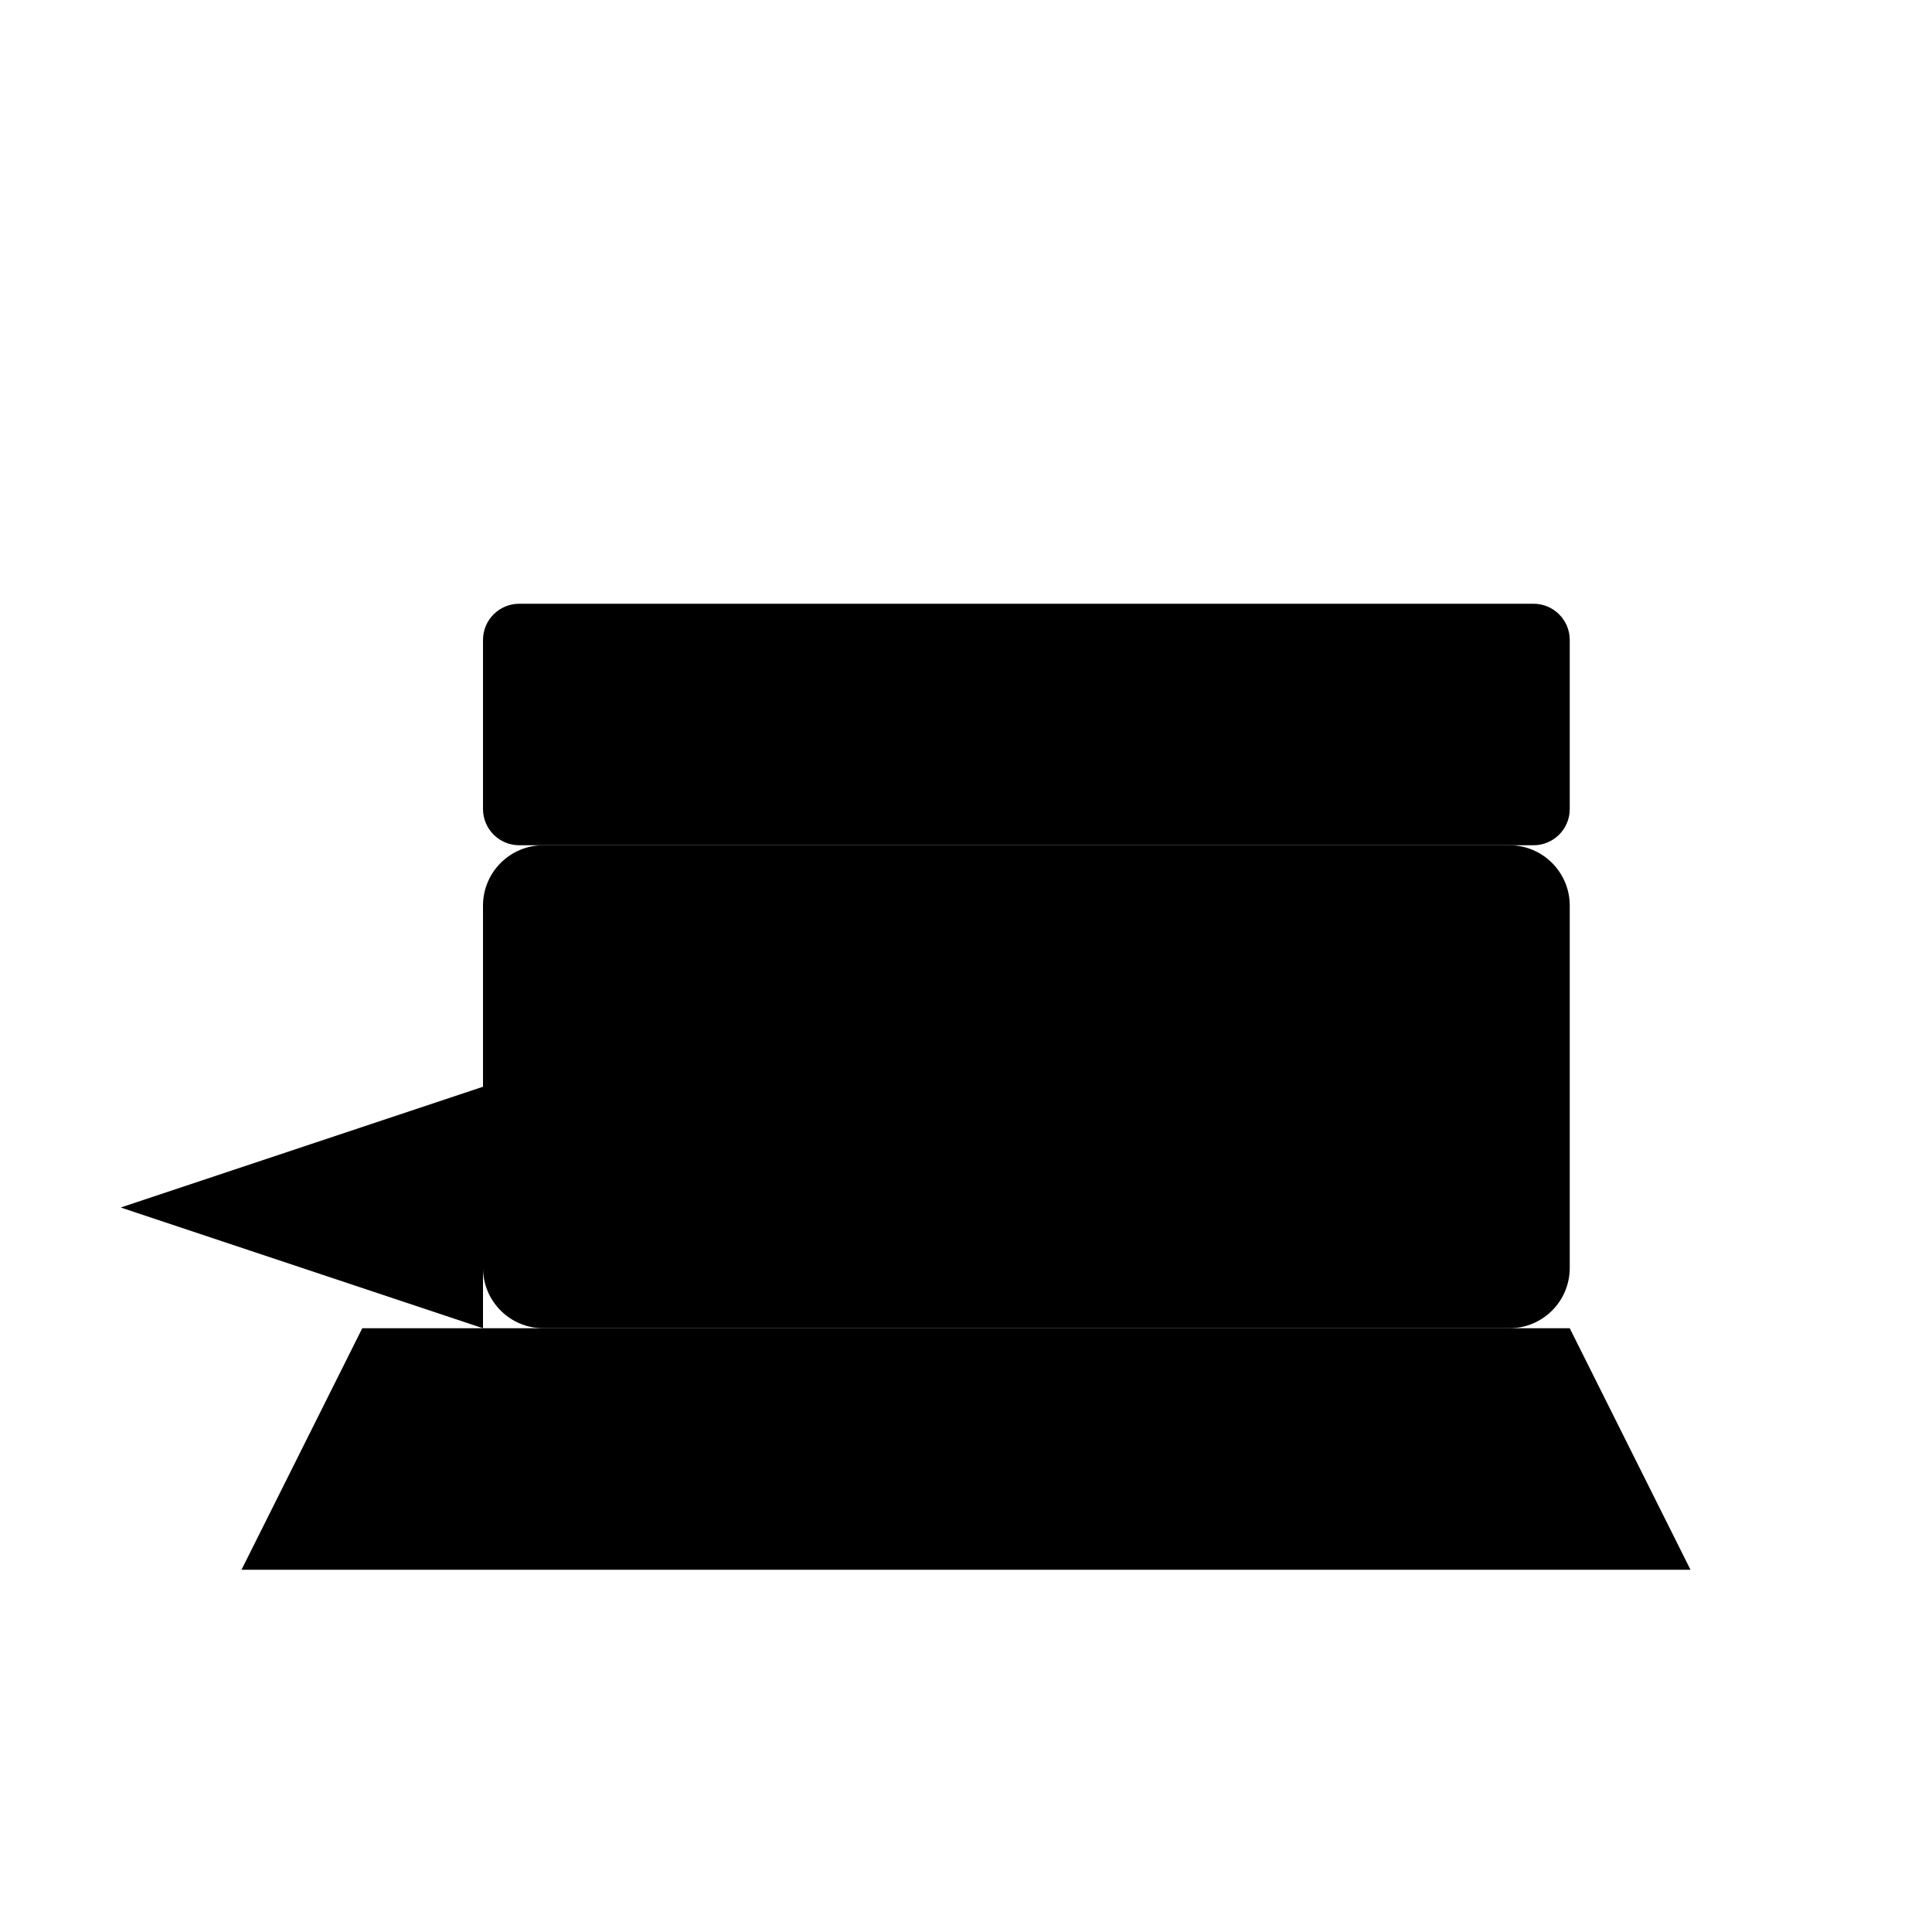
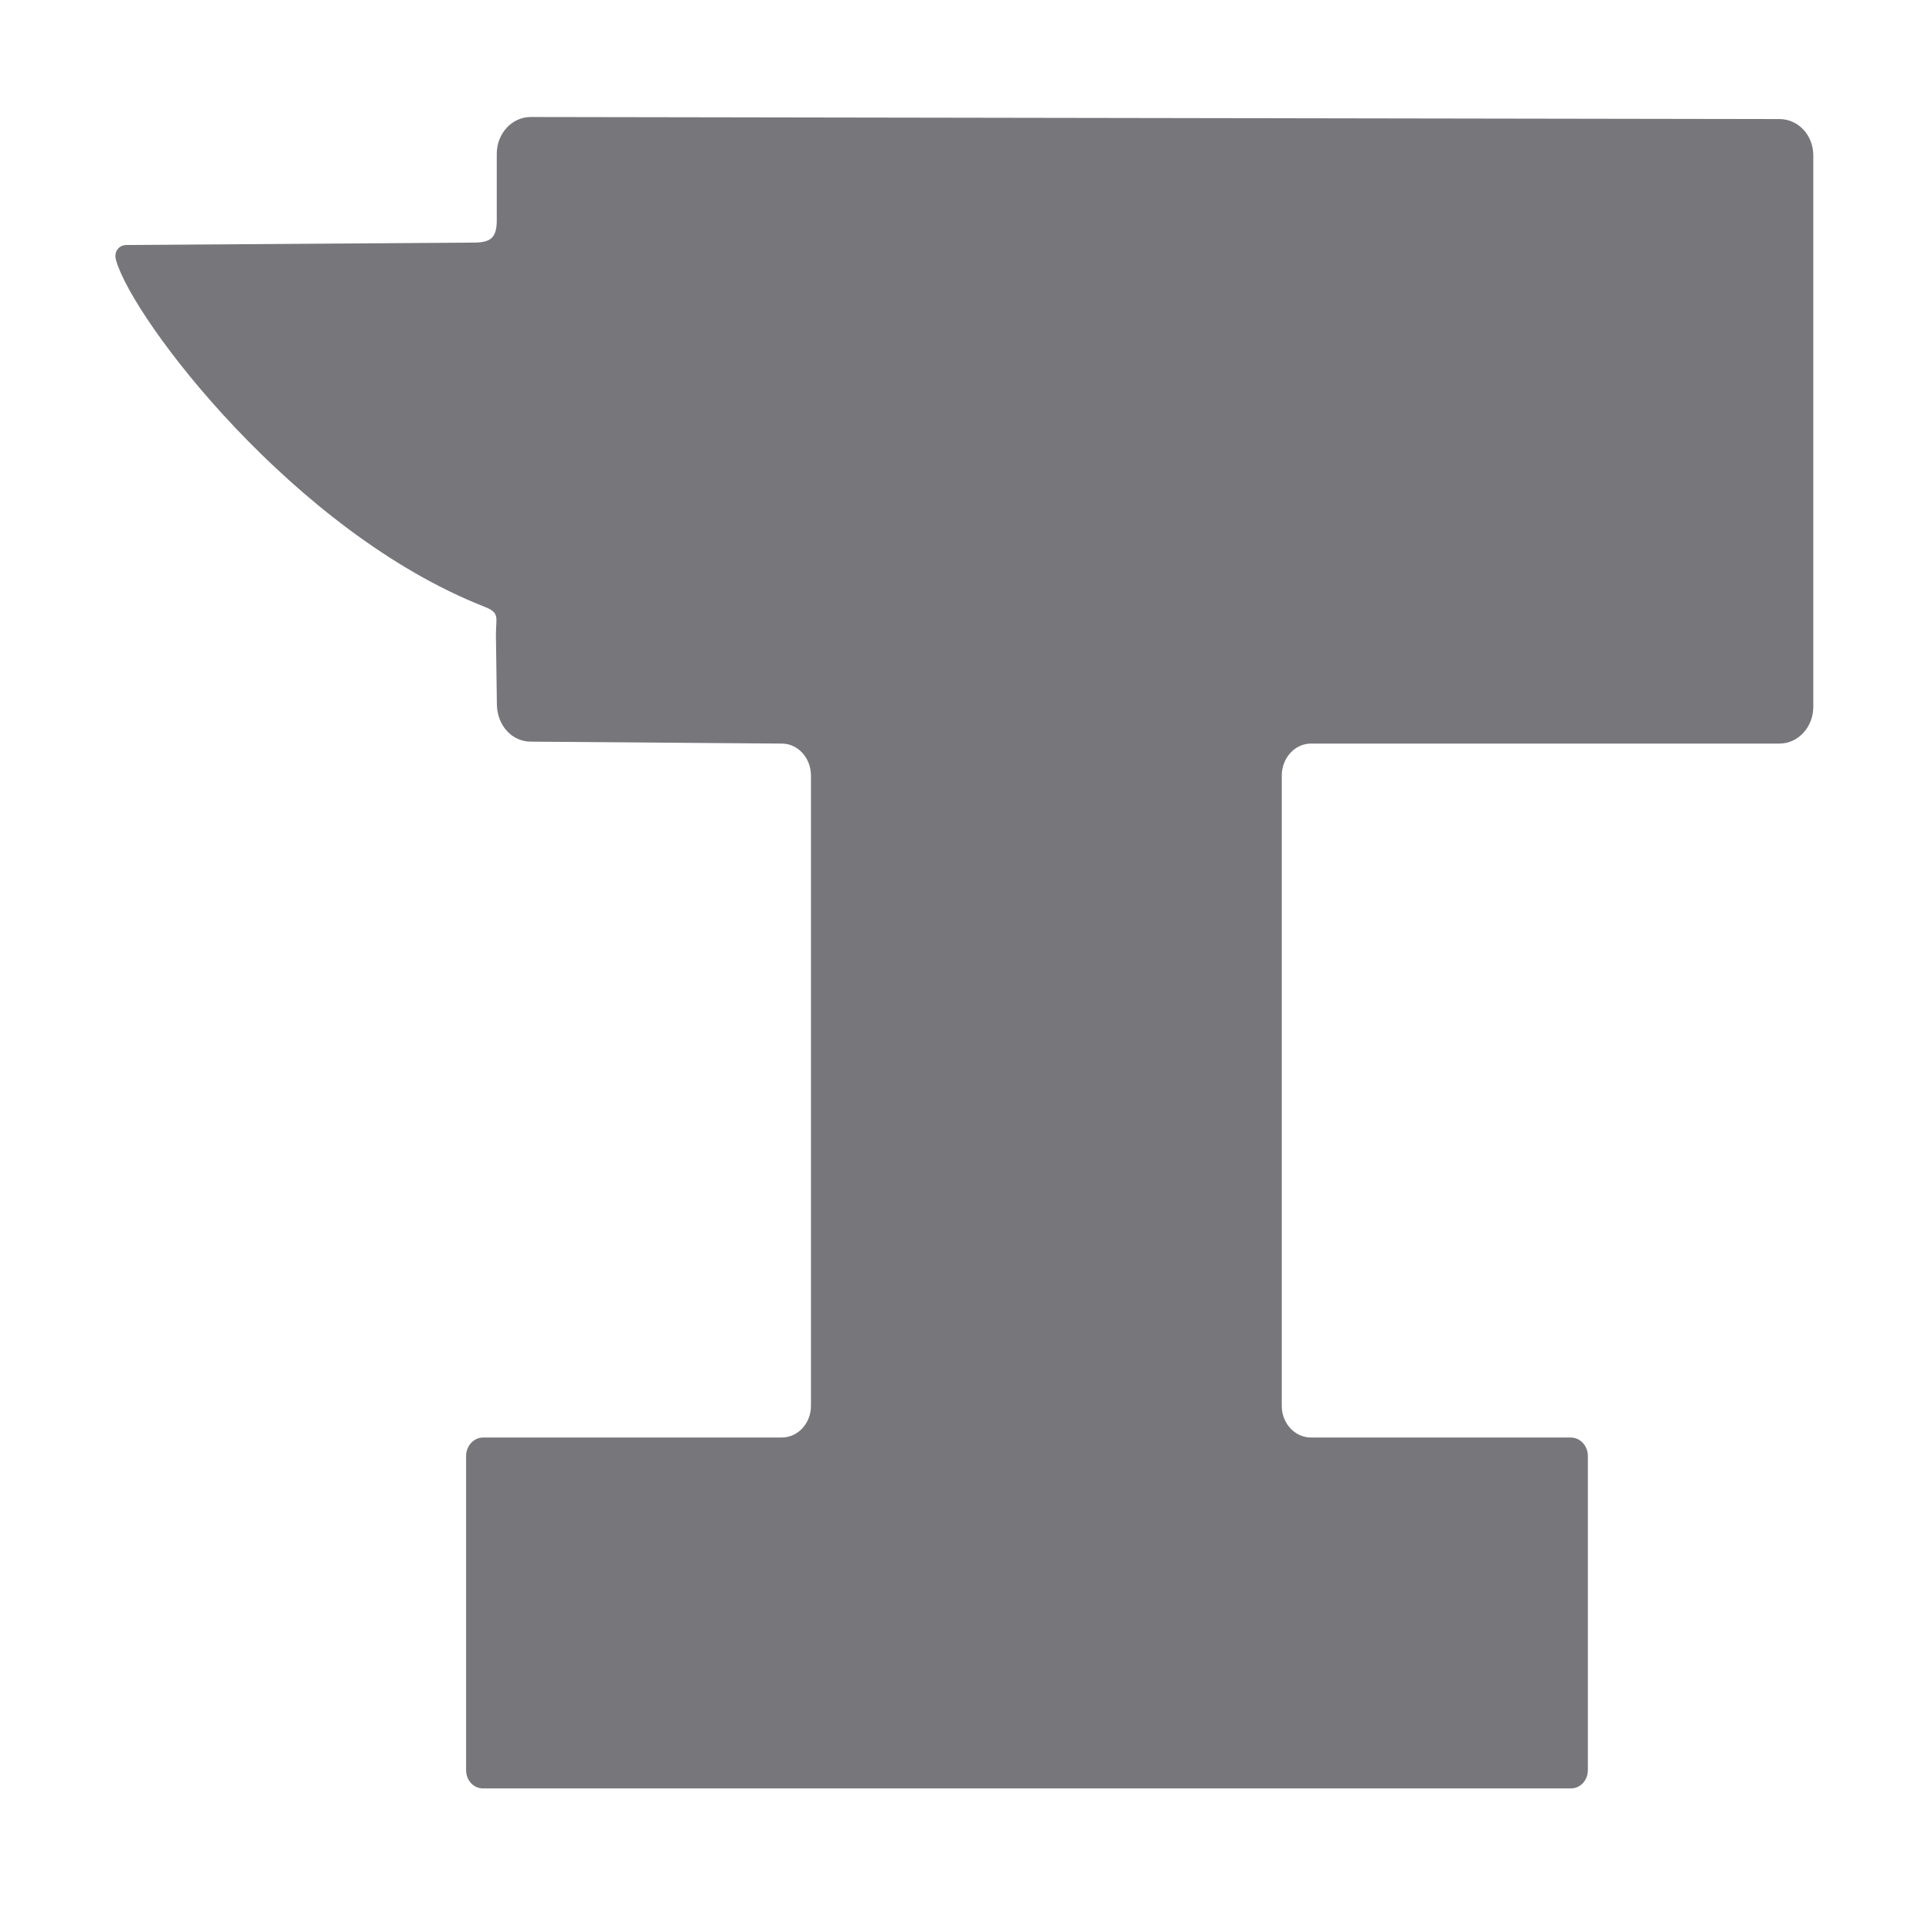
- <svg xmlns="http://www.w3.org/2000/svg" width="16" height="16" viewBox="0 0 16 16">
-   <path d="M1,10 L4,9 L4,11 Z" fill="currentColor" />
-   <rect x="4" y="7" width="9" height="4" rx="0.5" fill="currentColor" />
-   <rect x="4" y="5" width="9" height="2" rx="0.3" fill="currentColor" />
-   <path d="M2,13 L14,13 L13,11 L3,11 Z" fill="currentColor" />
-   <rect x="7" y="5.5" width="2" height="1" rx="0.2" fill="#00000044" />
+ <svg xmlns="http://www.w3.org/2000/svg" height="16px" viewBox="0 0 16 16" width="16px">
+   <path d="m 4.395 0.969 c -0.156 0 -0.281 0.137 -0.281 0.305 v 0.551 c 0 0.148 -0.055 0.184 -0.191 0.184 l -2.875 0.02 c -0.066 0 -0.109 0.059 -0.086 0.129 c 0.141 0.492 1.477 2.25 3.051 2.867 c 0.129 0.051 0.094 0.086 0.094 0.234 l 0.008 0.578 c 0.004 0.172 0.125 0.305 0.281 0.305 l 2.078 0.016 c 0.133 0 0.242 0.117 0.242 0.266 v 5.219 c 0 0.145 -0.109 0.262 -0.242 0.262 h -2.473 c -0.078 0 -0.141 0.07 -0.141 0.152 v 2.602 c 0 0.086 0.062 0.152 0.141 0.152 h 9.008 c 0.078 0 0.141 -0.066 0.141 -0.152 v -2.602 c 0 -0.082 -0.062 -0.152 -0.141 -0.152 h -2.152 c -0.133 0 -0.242 -0.117 -0.242 -0.262 v -5.219 c 0 -0.148 0.109 -0.266 0.242 -0.266 h 3.879 c 0.156 0 0.281 -0.137 0.281 -0.305 v -4.566 c 0 -0.168 -0.125 -0.301 -0.281 -0.301 z m 0 0" fill="#77767b" />
</svg>
